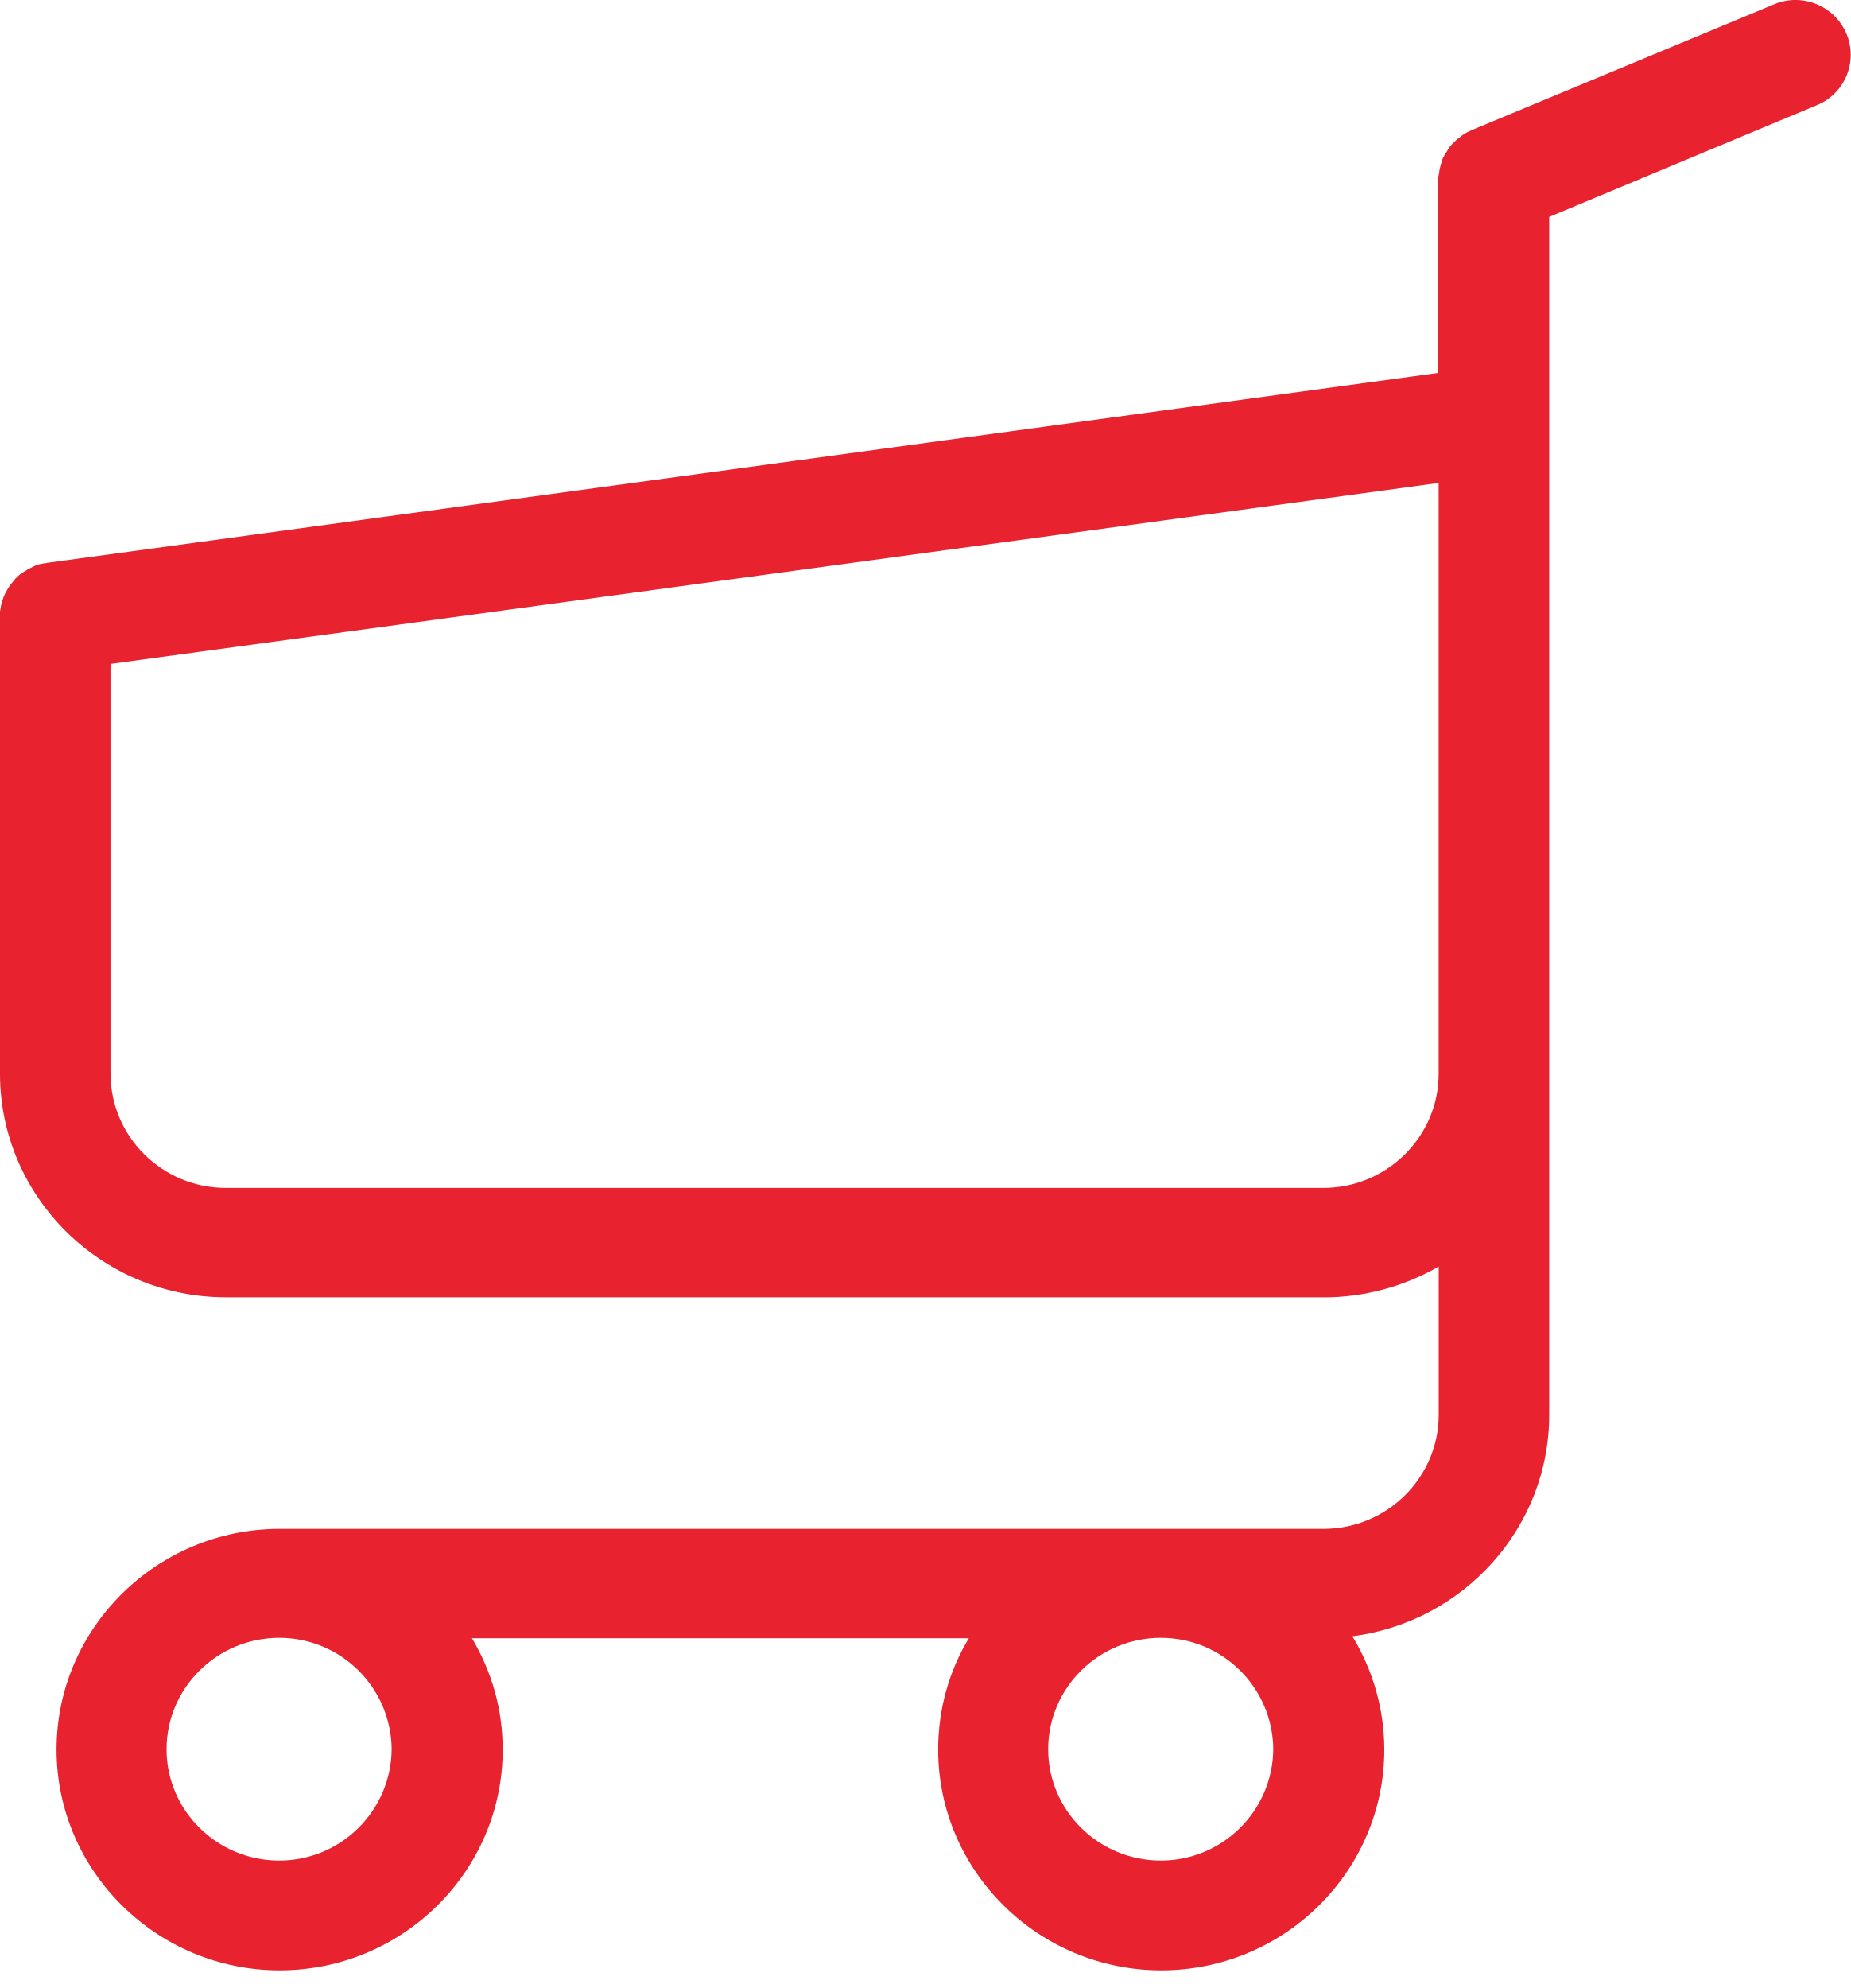
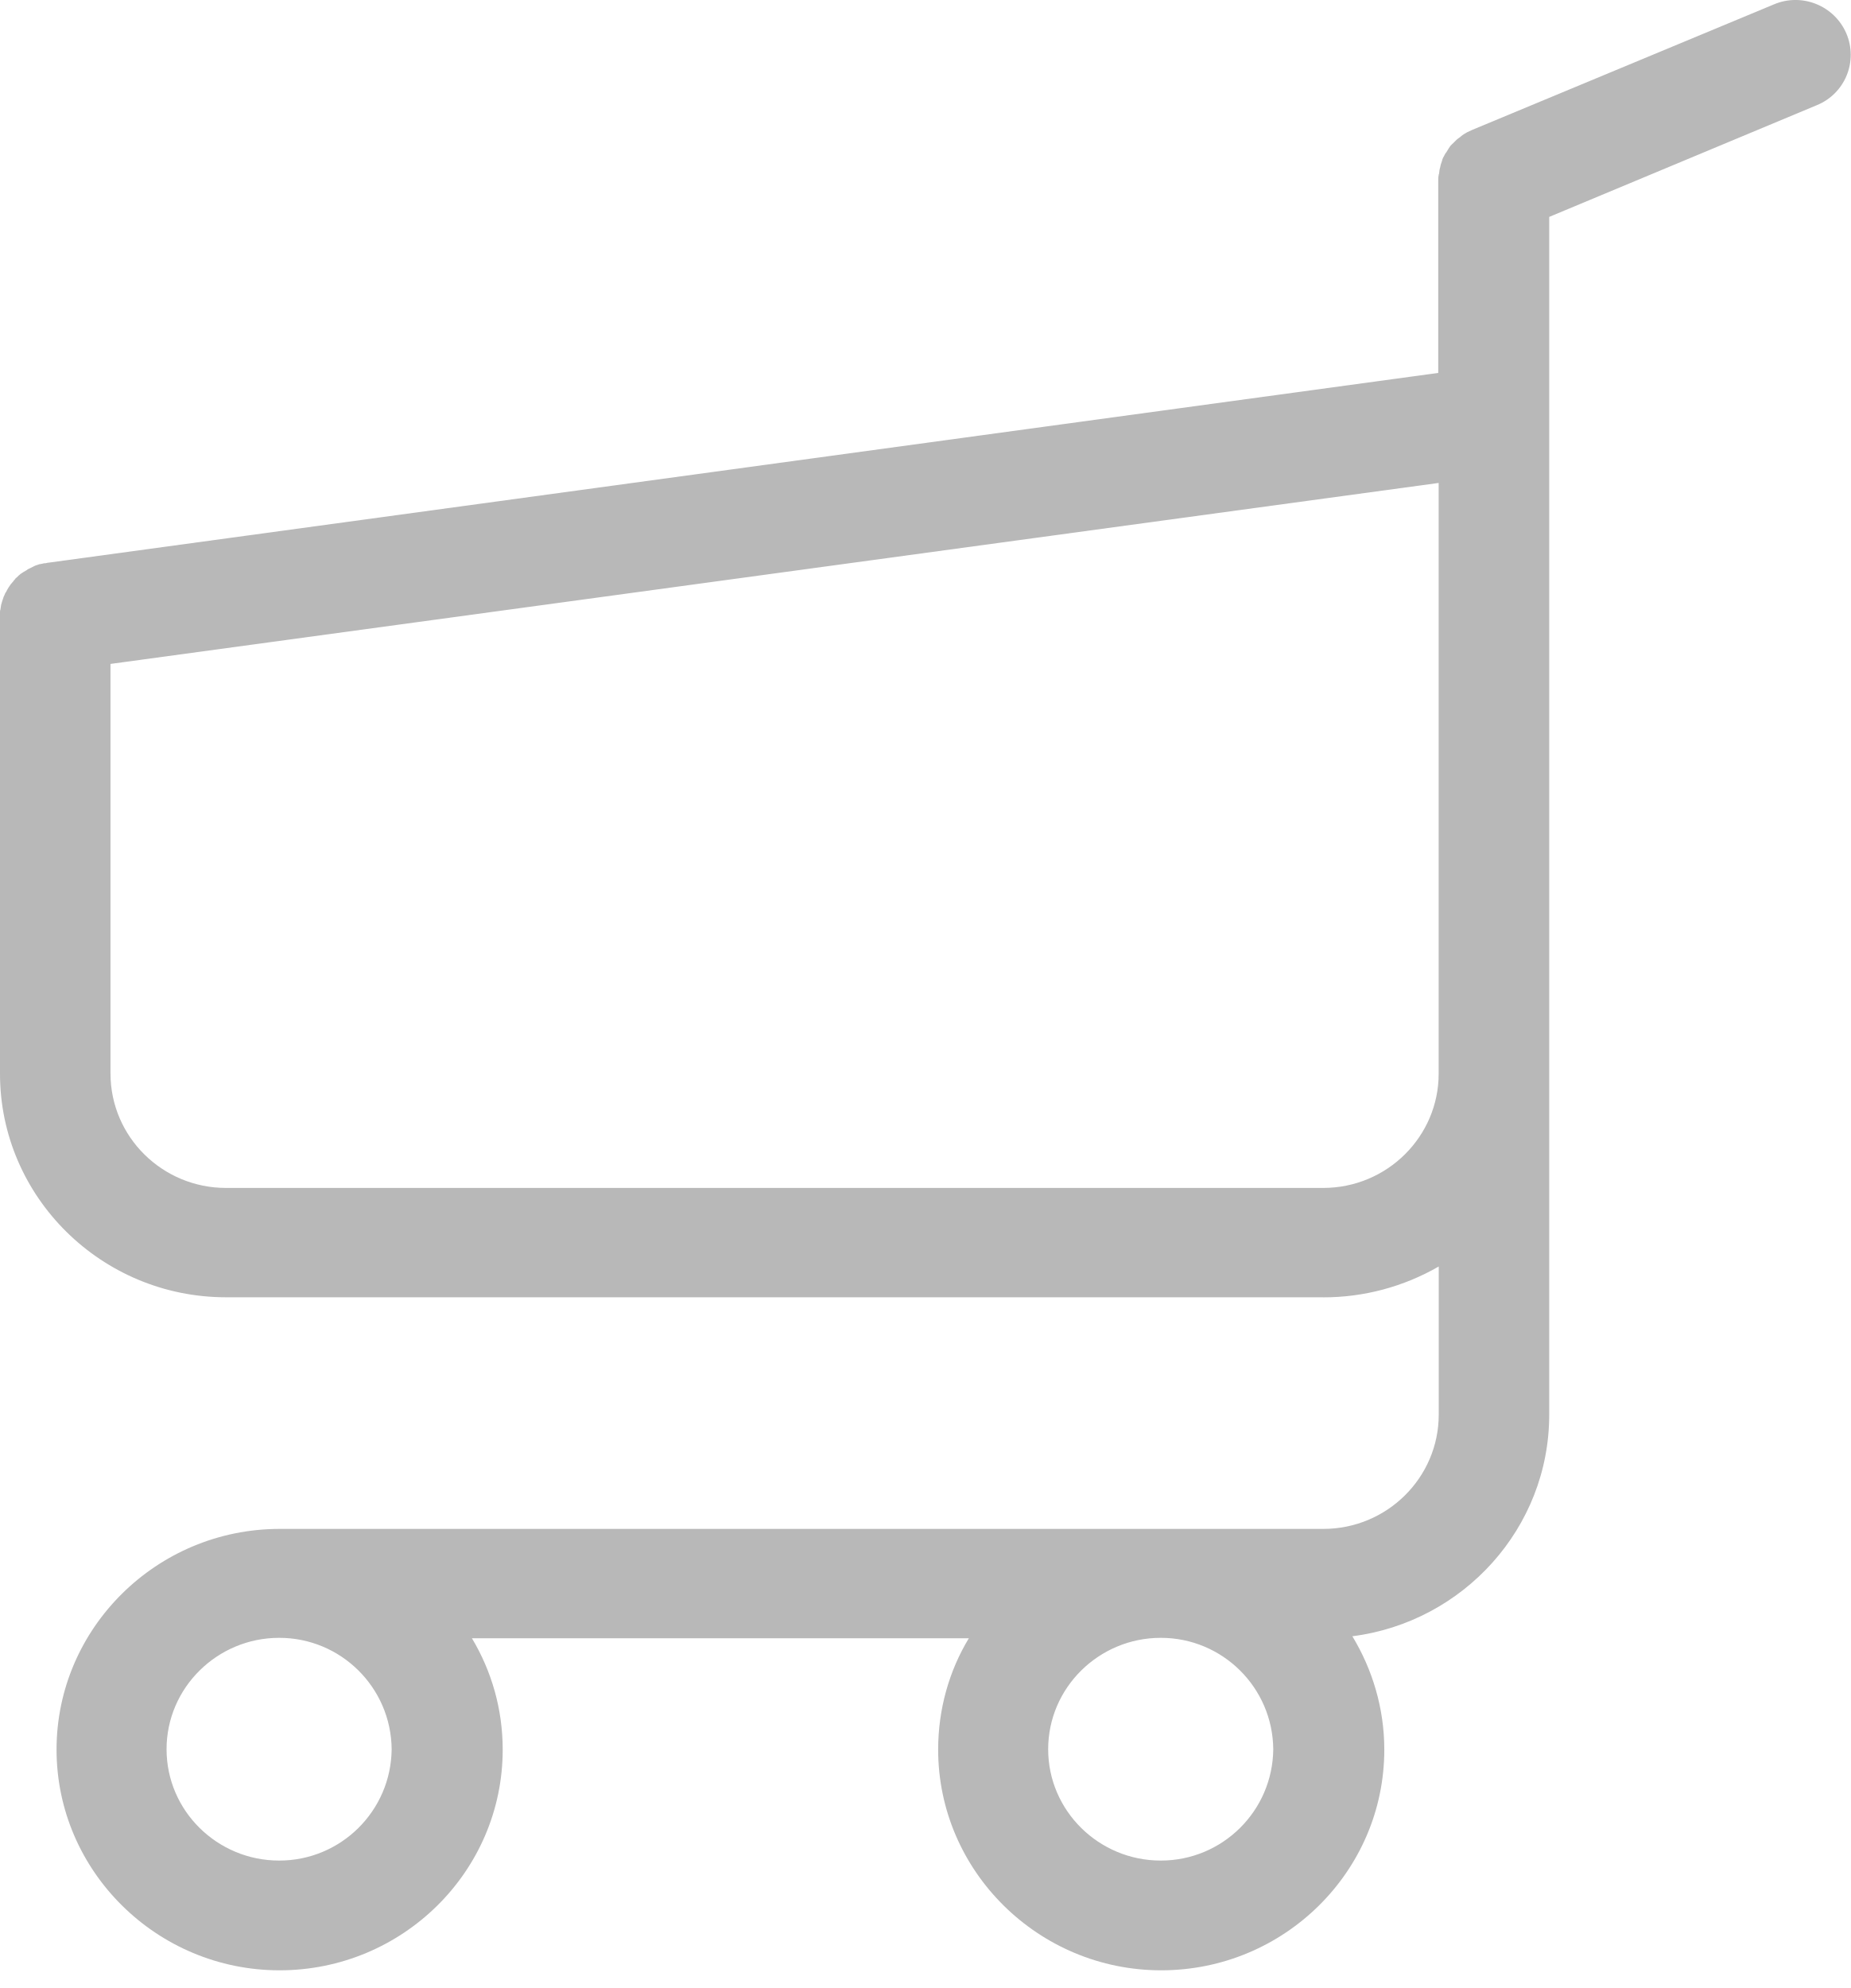
<svg xmlns="http://www.w3.org/2000/svg" width="27" height="29" viewBox="0 0 27 29">
-   <path fill="#E8222E" fill-rule="nonzero" d="M19.305 18.924H3.296C1.481 18.924 0 17.46 0 15.664V9v-.024-.047c0-.012 0-.024.006-.036 0-.012.006-.03.006-.041 0-.012.006-.024.006-.036.006-.011.006-.023.012-.04.006-.013.006-.025.012-.036.006-.012.006-.024.012-.036a.286.286 0 0 0 .018-.041c.006-.012.012-.024.018-.03L.107 8.6c.006-.012.012-.018.018-.03.006-.012.018-.023.024-.035.006-.012.012-.018.024-.03.006-.011.018-.017.024-.03.006-.011.018-.017.024-.029.006-.012.018-.017.024-.023l.03-.03c.012-.006.018-.018.03-.024.011-.005.023-.017.035-.023.012-.006.018-.012.03-.018.012-.006.024-.012.036-.024l.036-.017.036-.018.036-.018c.011-.006.023-.006.035-.011a.112.112 0 0 1 .042-.012c.012 0 .024-.006.03-.006.018-.006.03-.006.048-.006.006 0 .012-.006.024-.006l20.29-2.77v-2.8c0-.03 0-.06.006-.083 0-.006 0-.012.006-.024 0-.017.006-.035.006-.053.006-.018.006-.03.012-.047 0-.012.006-.018.006-.03l.018-.053c0-.006.006-.018.006-.023a.176.176 0 0 1 .023-.048c.006-.006.006-.017.012-.023.006-.012.012-.024.024-.036.006-.012.012-.018.018-.03.006-.011.012-.017.018-.029.006-.012.018-.023.024-.035l.018-.018.036-.035.018-.018c.012-.012.024-.024.041-.036.006-.006.018-.011.024-.017.012-.012.024-.018.036-.03.018-.012.036-.024.048-.03.006-.005.012-.005.018-.011.024-.012.054-.024.077-.036L25.88.064a.808.808 0 0 1 1.057.424.793.793 0 0 1-.43 1.046l-3.905 1.63v17.473c0 1.654-1.254 3.025-2.872 3.232.293.484.466 1.051.466 1.654 0 1.778-1.463 3.219-3.255 3.219-1.791 0-3.254-1.447-3.254-3.22 0-.59.161-1.151.448-1.624h-7.25c.287.479.449 1.034.449 1.625 0 1.778-1.463 3.219-3.255 3.219-1.791 0-3.254-1.447-3.254-3.22 0-1.772 1.463-3.219 3.254-3.219h15.227c.931 0 1.684-.75 1.684-1.666v-2.162a3.361 3.361 0 0 1-1.684.45zm-4.013 6.593c0 .898.74 1.624 1.642 1.624a1.64 1.64 0 0 0 1.642-1.624 1.64 1.64 0 0 0-1.642-1.625c-.901 0-1.642.727-1.642 1.625zm-12.862 0c0 .898.74 1.624 1.642 1.624a1.64 1.64 0 0 0 1.642-1.624 1.64 1.64 0 0 0-1.642-1.625c-.901 0-1.642.727-1.642 1.625zm.866-8.188h16.009c.931 0 1.684-.75 1.684-1.665V7.045L1.612 9.685v5.973c0 .927.759 1.671 1.684 1.671z" />
+   <path fill="#B8B8B8" fill-rule="nonzero" d="M19.305 18.924H3.296C1.481 18.924 0 17.46 0 15.664V9v-.024-.047c0-.012 0-.024.006-.036 0-.012.006-.03.006-.041 0-.012.006-.024.006-.036.006-.011.006-.023.012-.04.006-.013.006-.025.012-.036.006-.012.006-.024.012-.036a.286.286 0 0 0 .018-.041c.006-.012.012-.024.018-.03L.107 8.6c.006-.012.012-.018.018-.03.006-.012.018-.023.024-.035.006-.012.012-.018.024-.03.006-.011.018-.017.024-.03.006-.011.018-.017.024-.029.006-.012.018-.017.024-.023l.03-.03c.012-.006.018-.018.03-.024.011-.005.023-.017.035-.023.012-.006.018-.012.03-.018.012-.006.024-.012.036-.024l.036-.017.036-.018.036-.018c.011-.006.023-.006.035-.011a.112.112 0 0 1 .042-.012c.012 0 .024-.006.03-.006.018-.006.03-.006.048-.006.006 0 .012-.006.024-.006l20.29-2.77v-2.8c0-.03 0-.06.006-.083 0-.006 0-.012.006-.024 0-.017.006-.035.006-.053.006-.018.006-.03.012-.047 0-.012.006-.018.006-.03l.018-.053c0-.006.006-.018.006-.023a.176.176 0 0 1 .023-.048c.006-.006.006-.017.012-.023.006-.012.012-.024.024-.036.006-.012.012-.018.018-.03.006-.011.012-.017.018-.029.006-.012.018-.023.024-.035l.018-.018.036-.035.018-.018c.012-.012.024-.024.041-.036.006-.006.018-.011.024-.017.012-.012.024-.018.036-.03.018-.012.036-.024.048-.03.006-.005.012-.005.018-.011.024-.012.054-.024.077-.036L25.88.064a.808.808 0 0 1 1.057.424.793.793 0 0 1-.43 1.046l-3.905 1.63v17.473c0 1.654-1.254 3.025-2.872 3.232.293.484.466 1.051.466 1.654 0 1.778-1.463 3.219-3.255 3.219-1.791 0-3.254-1.447-3.254-3.22 0-.59.161-1.151.448-1.624h-7.25c.287.479.449 1.034.449 1.625 0 1.778-1.463 3.219-3.255 3.219-1.791 0-3.254-1.447-3.254-3.22 0-1.772 1.463-3.219 3.254-3.219h15.227c.931 0 1.684-.75 1.684-1.666v-2.162a3.361 3.361 0 0 1-1.684.45zm-4.013 6.593c0 .898.74 1.624 1.642 1.624a1.64 1.64 0 0 0 1.642-1.624 1.64 1.64 0 0 0-1.642-1.625c-.901 0-1.642.727-1.642 1.625zm-12.862 0c0 .898.74 1.624 1.642 1.624a1.64 1.64 0 0 0 1.642-1.624 1.64 1.64 0 0 0-1.642-1.625c-.901 0-1.642.727-1.642 1.625zm.866-8.188h16.009c.931 0 1.684-.75 1.684-1.665V7.045L1.612 9.685v5.973c0 .927.759 1.671 1.684 1.671z" />
</svg>
